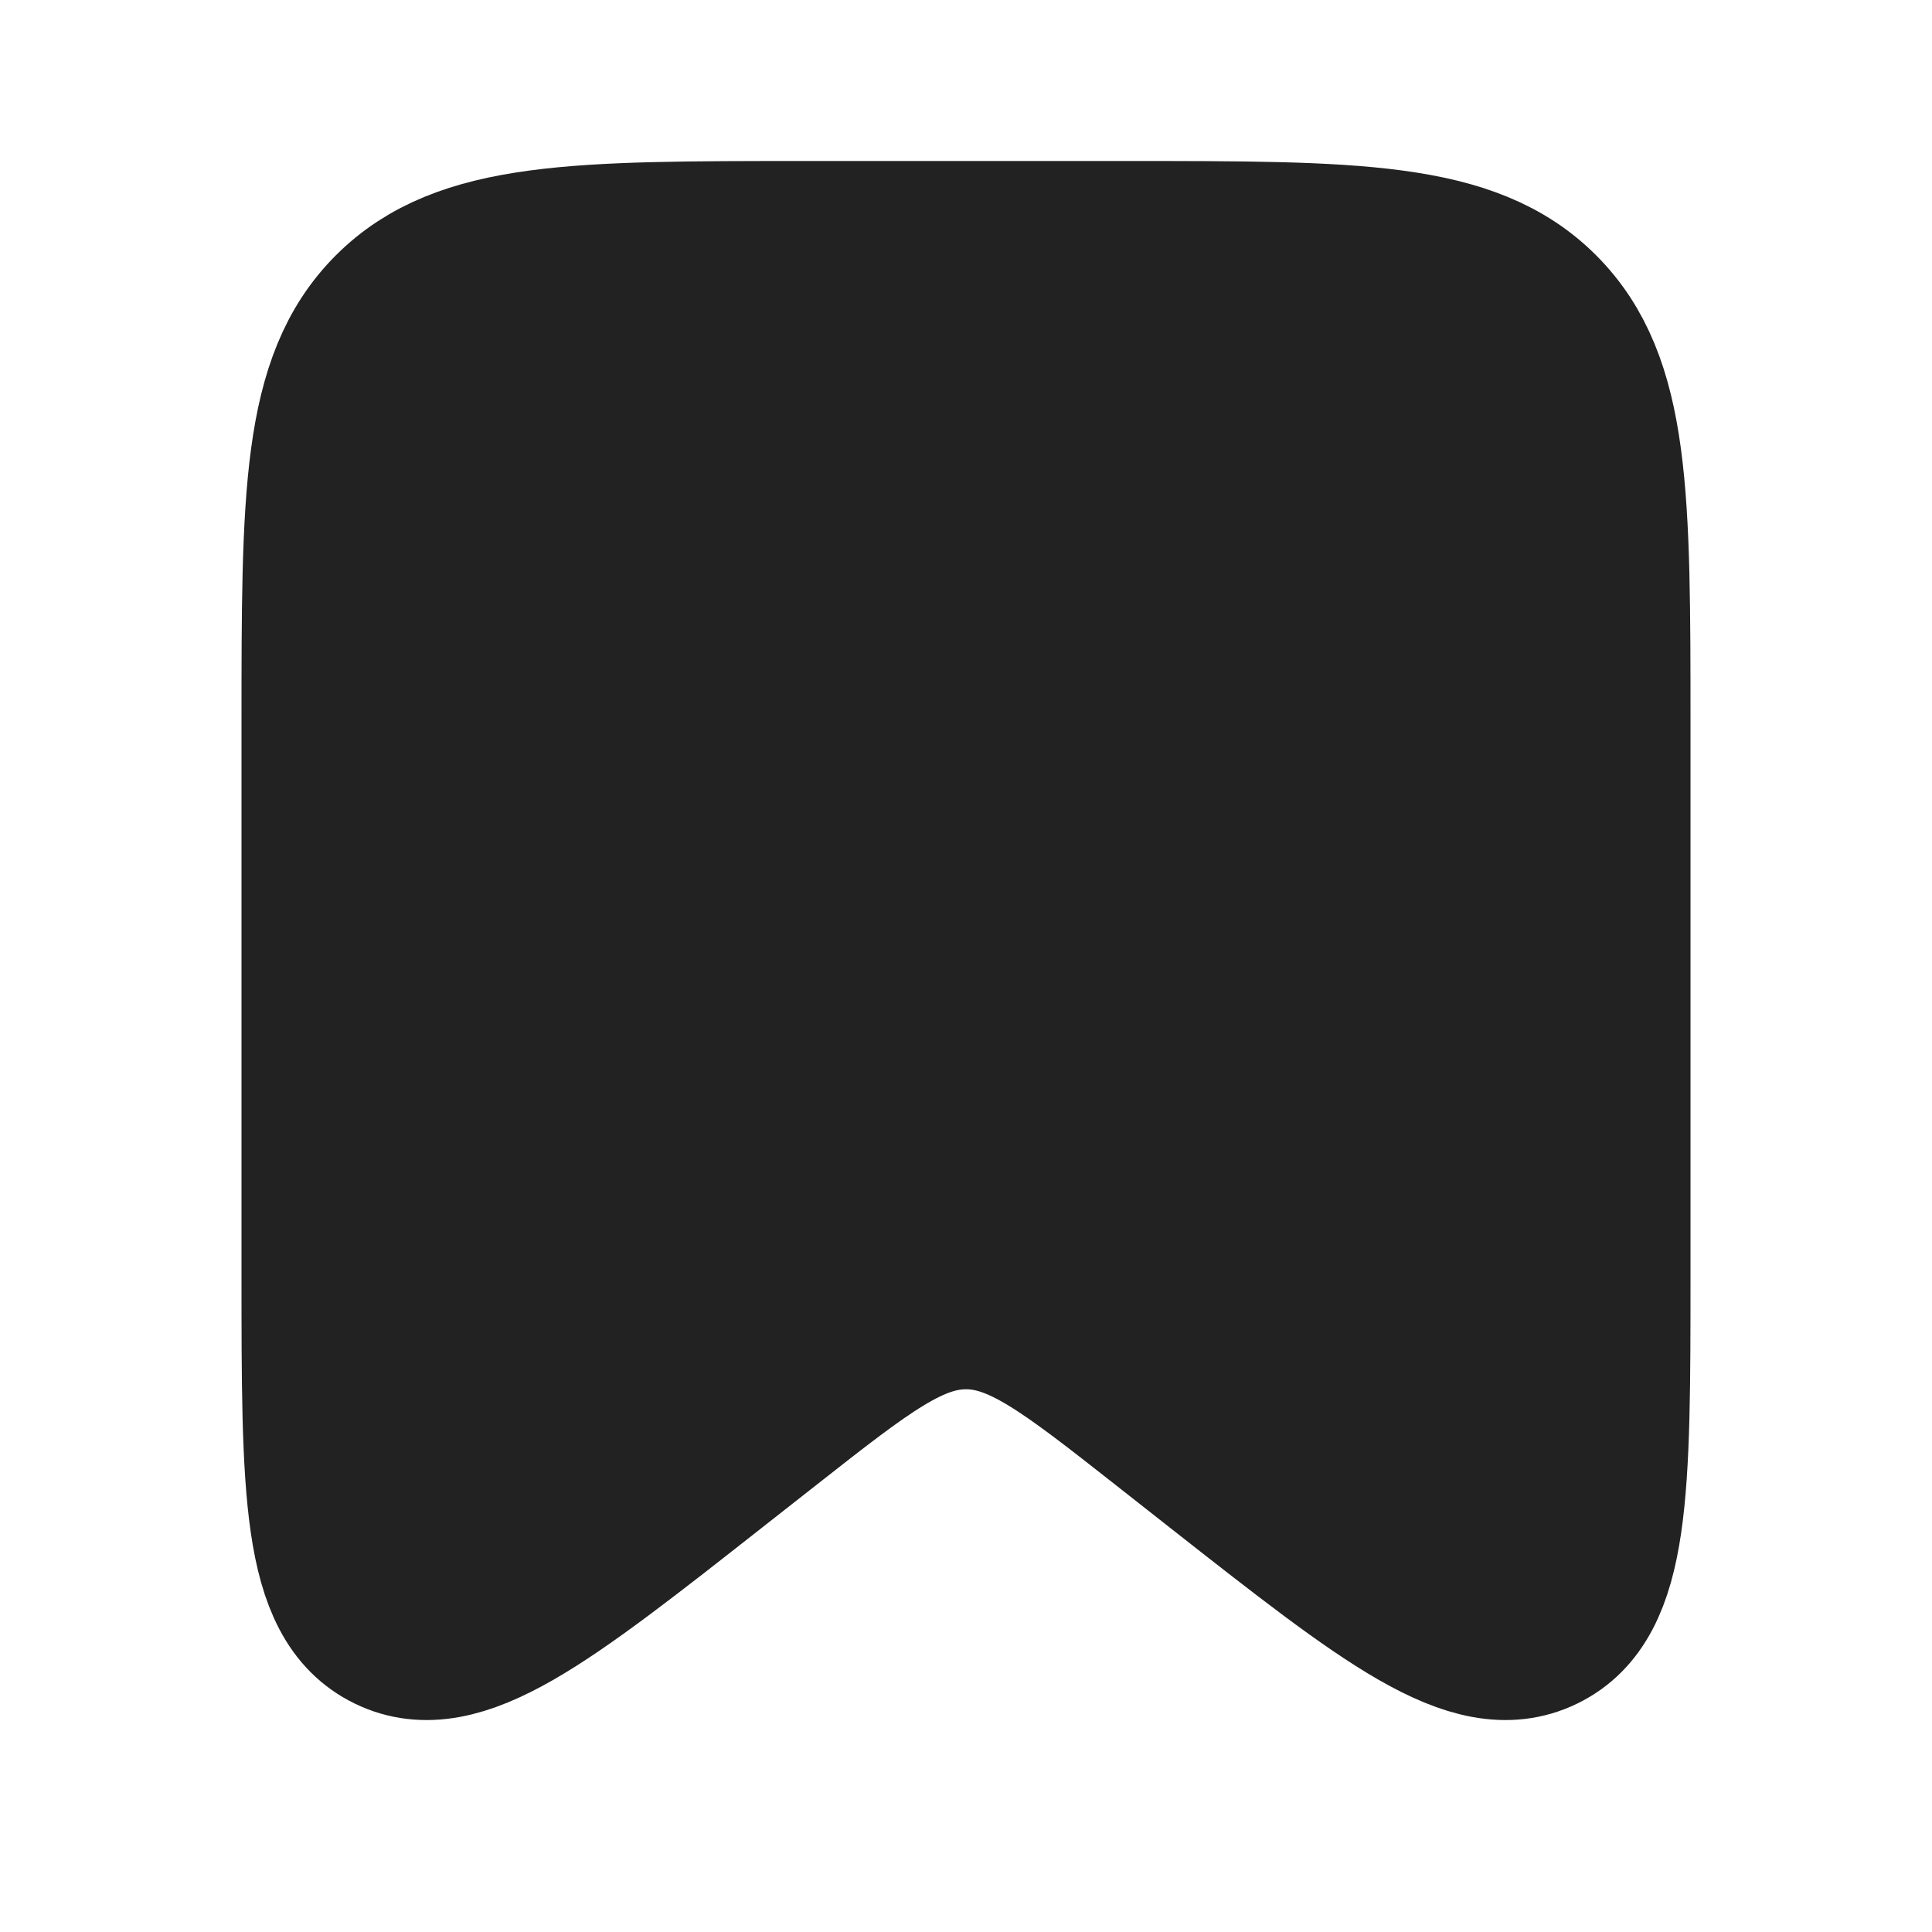
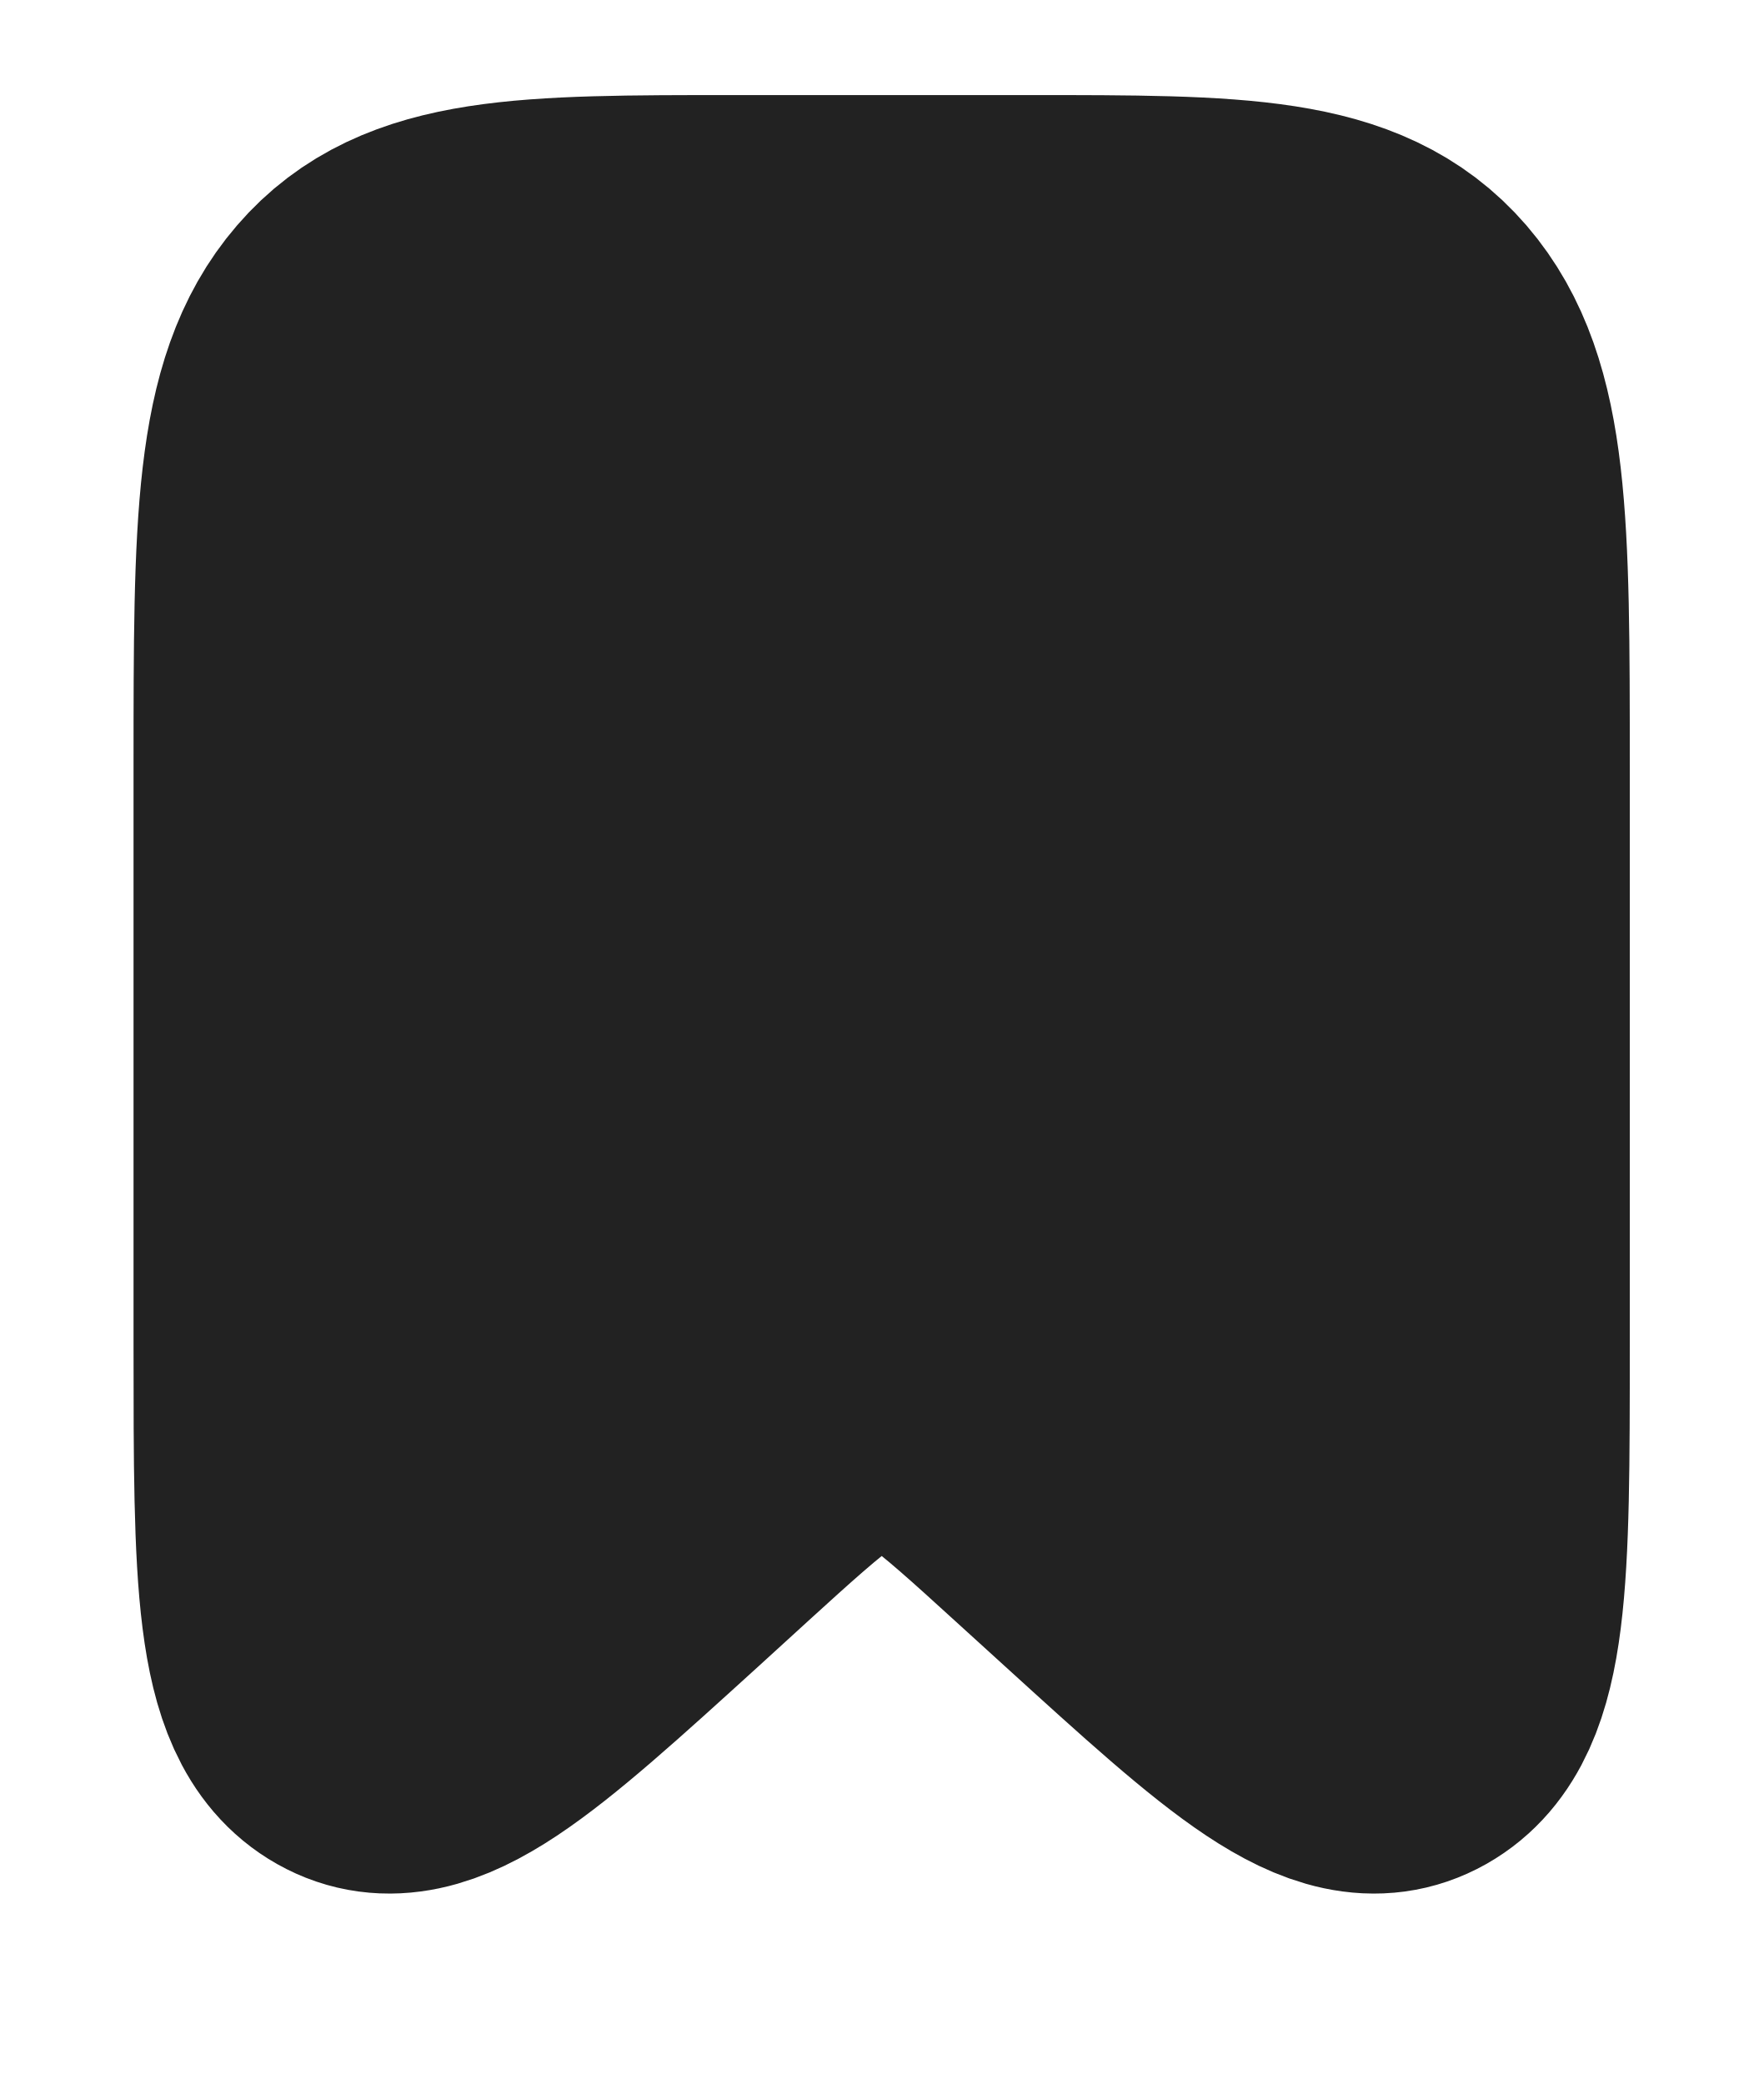
- <svg xmlns="http://www.w3.org/2000/svg" width="24" height="24" viewBox="0 0 24 24" fill="none">
-   <path d="M4 9C4 6.172 4 4.758 4.879 3.879C5.757 3 7.172 3 10 3H14C16.828 3 18.243 3 19.121 3.879C20 4.758 20 6.172 20 9V15.828C20 18.511 20 19.853 19.156 20.263C18.311 20.674 17.256 19.845 15.146 18.187L14.471 17.656C13.285 16.724 12.692 16.258 12 16.258C11.308 16.258 10.715 16.724 9.529 17.656L8.853 18.187C6.744 19.845 5.689 20.674 4.844 20.263C4 19.853 4 18.511 4 15.828V9Z" fill="#222222" stroke="#222222" stroke-width="2" />
+ <svg xmlns="http://www.w3.org/2000/svg" width="11" height="13" viewBox="0 0 11 13" fill="none">
+   <path d="M1.833 4.778C1.833 3.276 1.833 2.526 2.236 2.059C2.638 1.593 3.287 1.593 4.583 1.593H6.416C7.713 1.593 8.361 1.593 8.764 2.059C9.166 2.526 9.166 3.276 9.166 4.778V8.402C9.166 9.827 9.166 10.539 8.779 10.757C8.392 10.975 7.909 10.535 6.942 9.655L6.632 9.373C6.089 8.878 5.817 8.631 5.5 8.631C5.183 8.631 4.911 8.878 4.367 9.373L4.058 9.655C3.09 10.535 2.607 10.975 2.22 10.757C1.833 10.539 1.833 9.827 1.833 8.402V4.778Z" fill="#222222" stroke="#222222" stroke-width="2" />
</svg>
